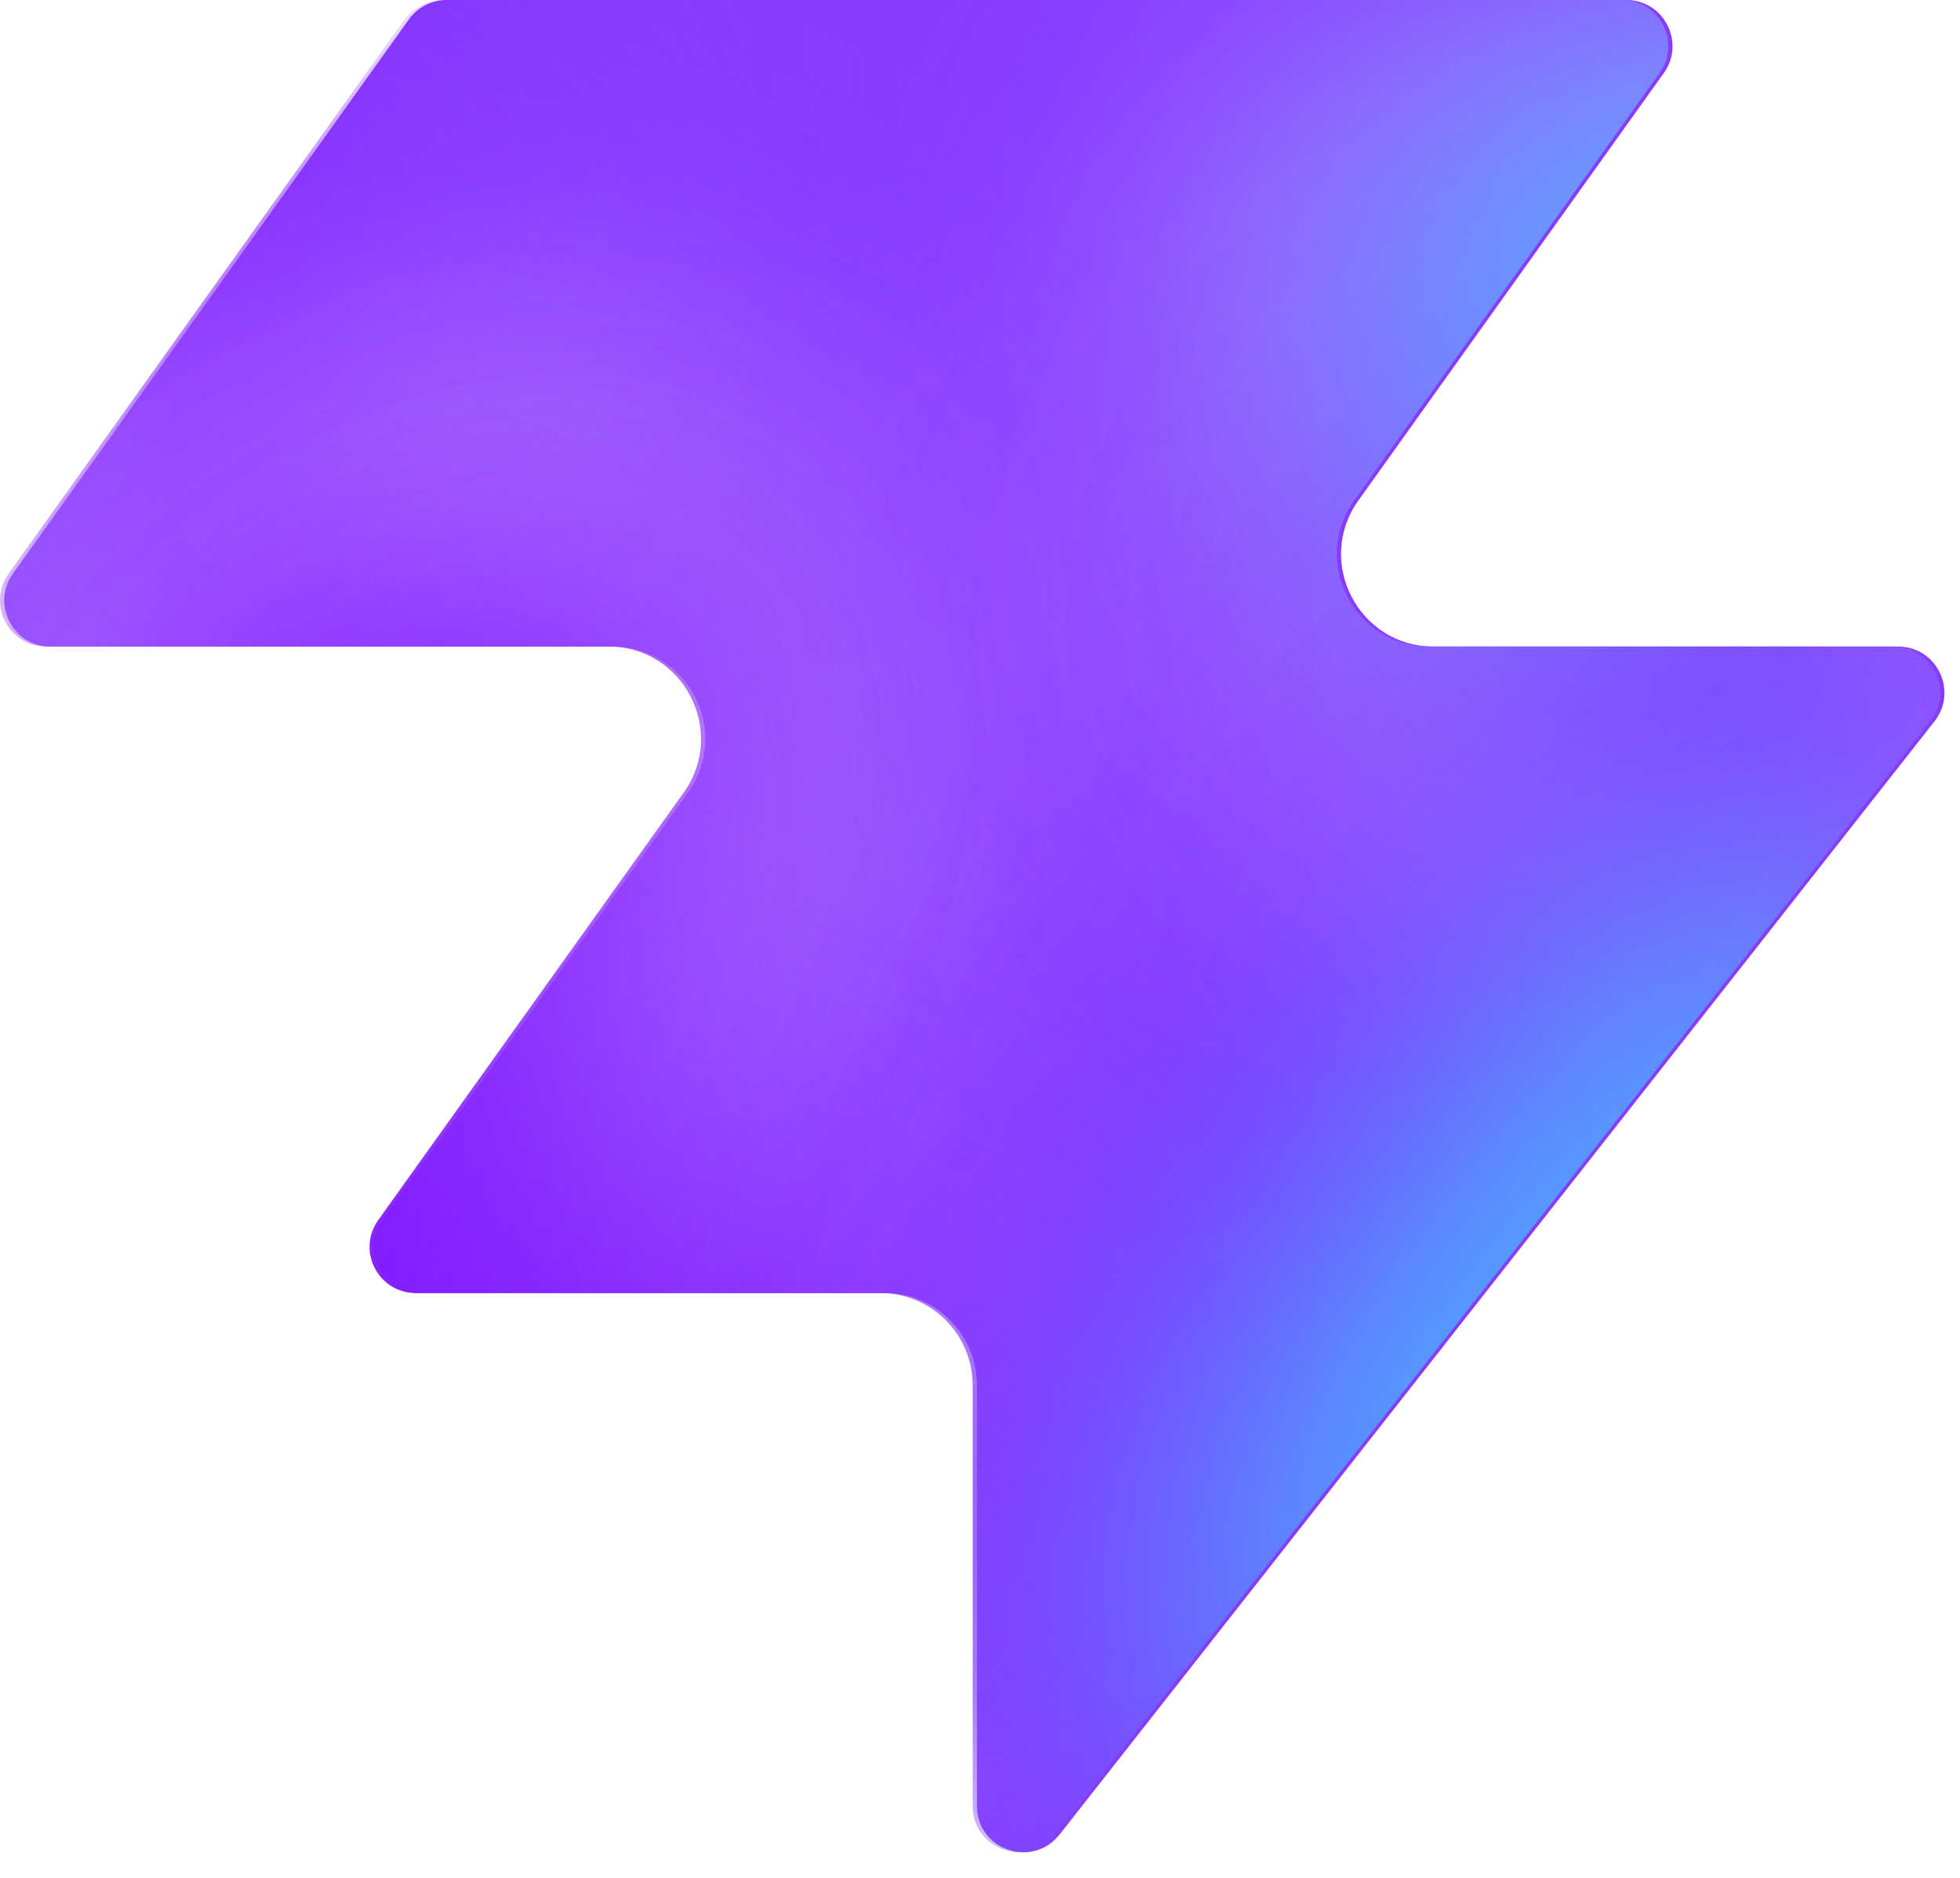
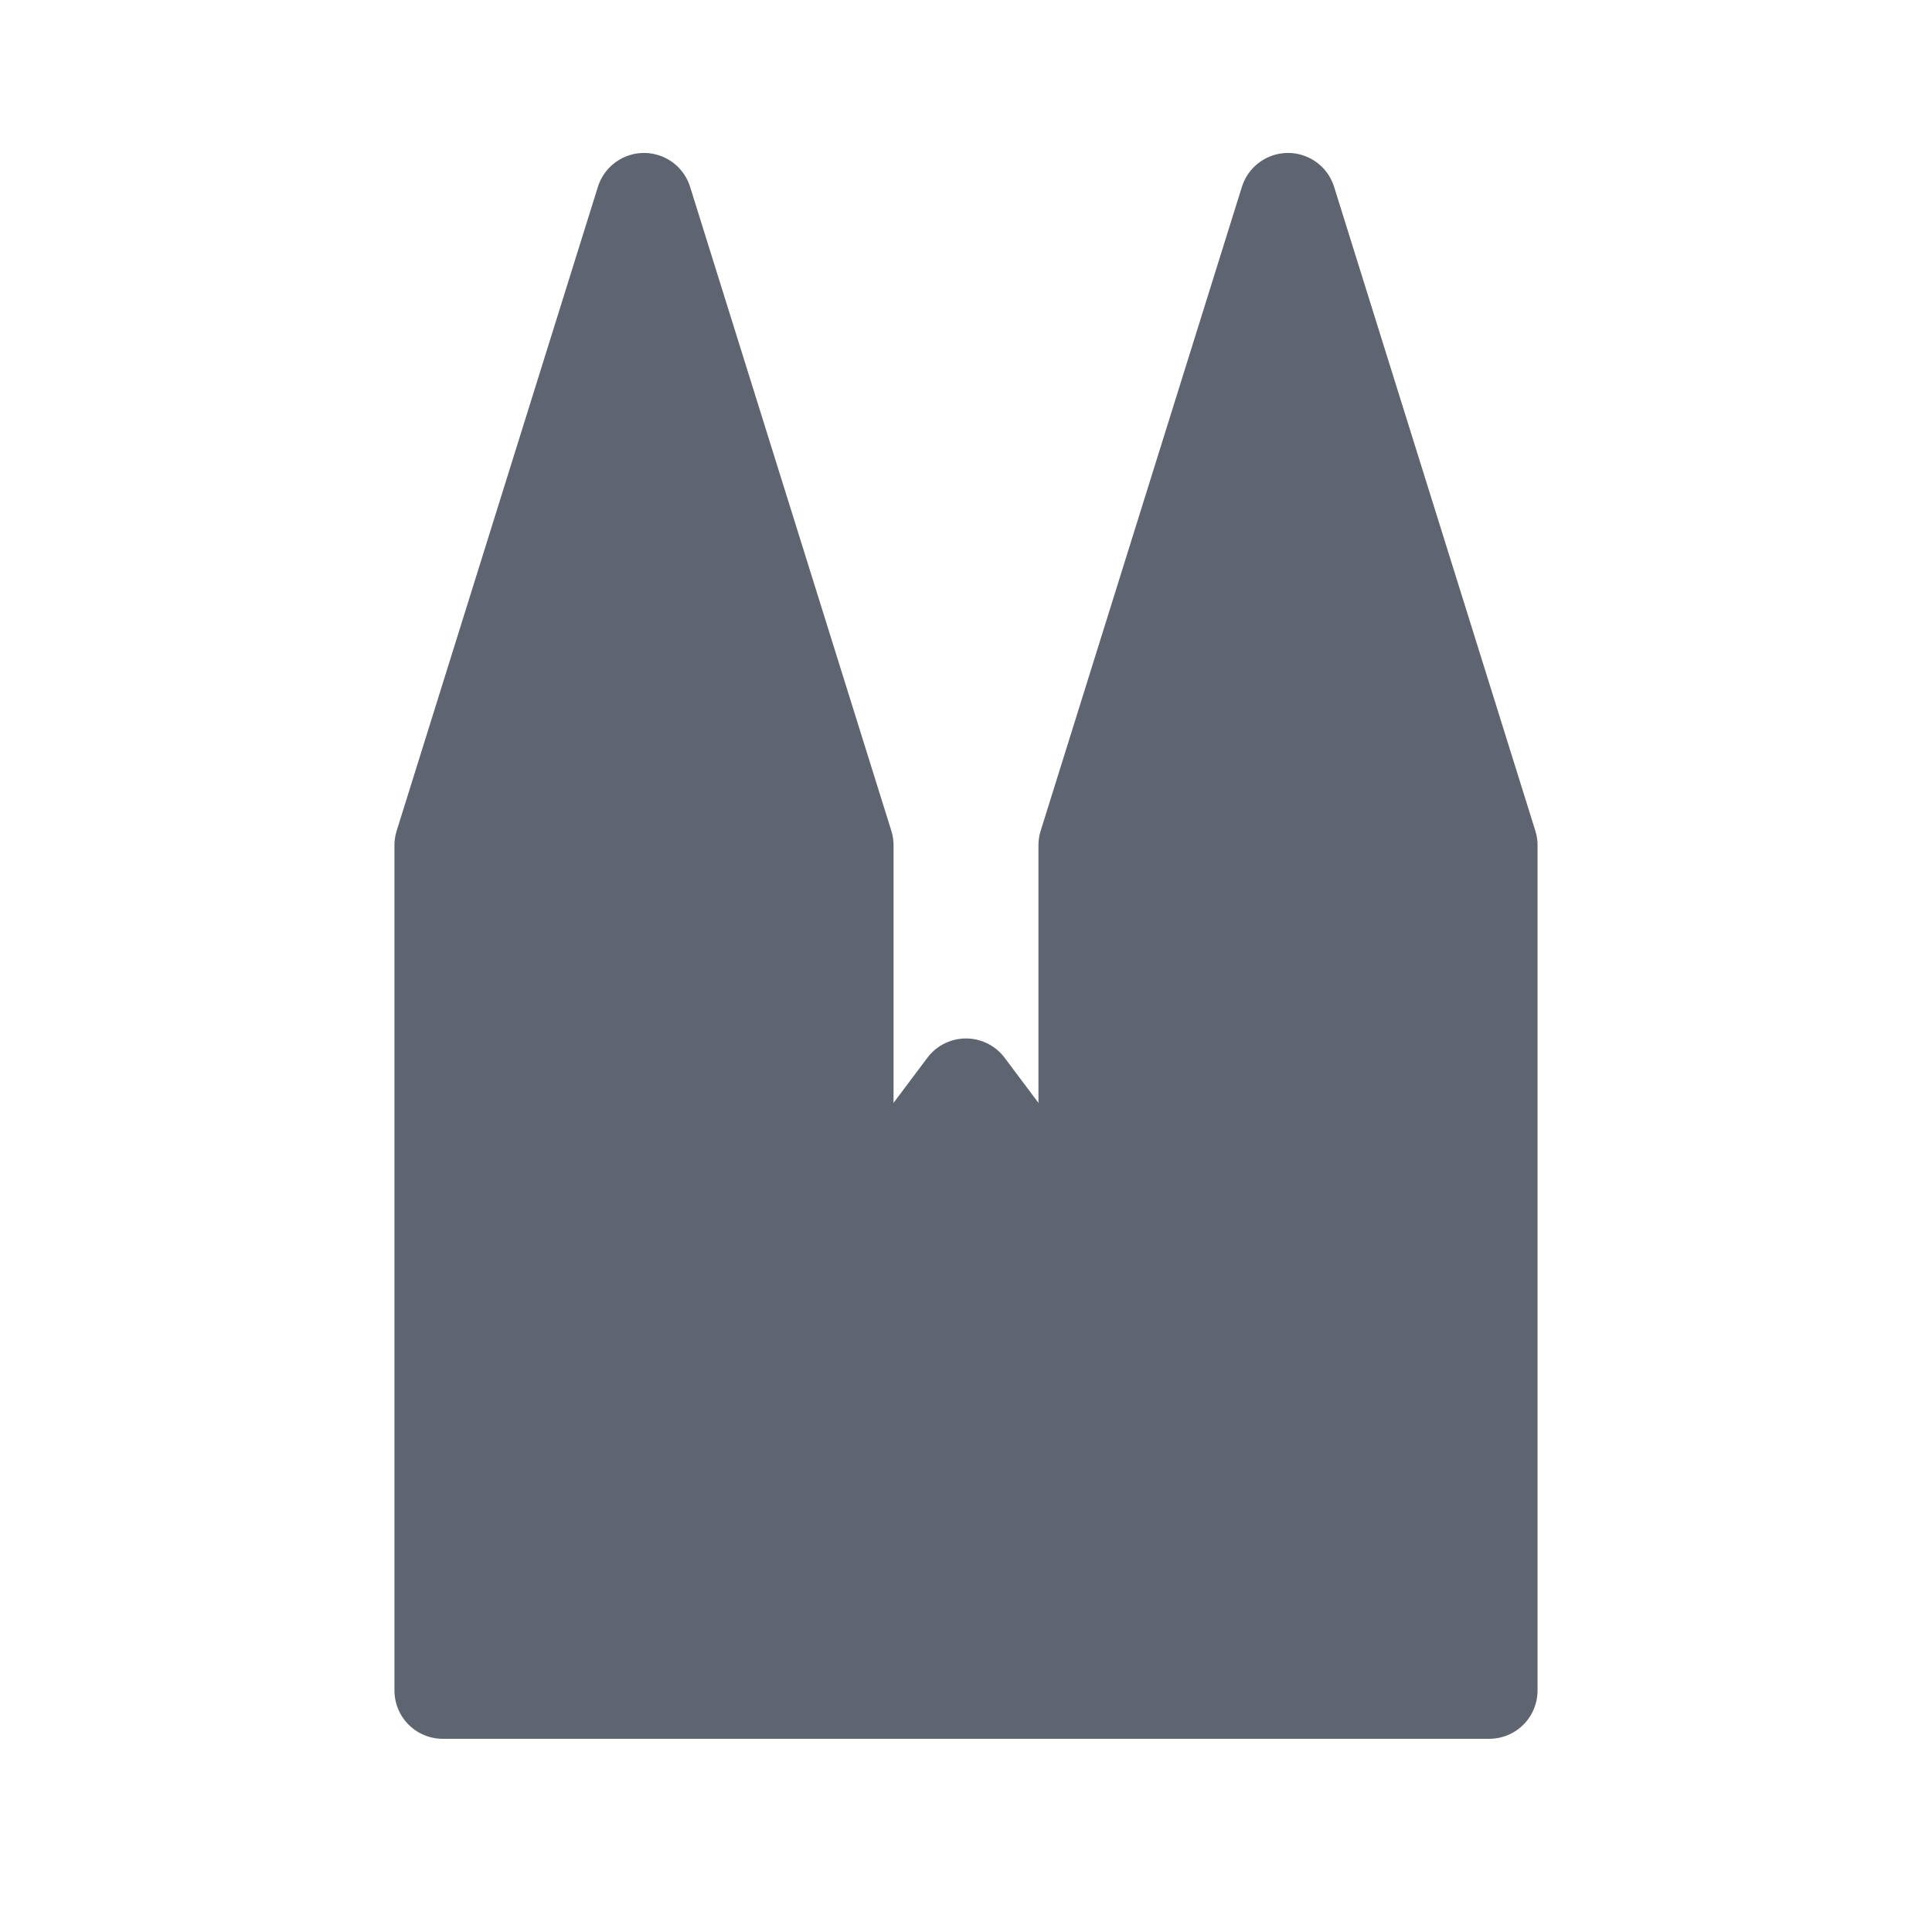
- <svg xmlns="http://www.w3.org/2000/svg" width="48" height="46" fill="none" viewBox="0 0 48 46">
-   <path fill="#863bff" d="M25.946 44.938c-.664.845-2.021.375-2.021-.698V33.937a2.26 2.26 0 0 0-2.262-2.262H10.287c-.92 0-1.456-1.04-.92-1.788l7.48-10.471c1.07-1.497 0-3.578-1.842-3.578H1.237c-.92 0-1.456-1.04-.92-1.788L10.013.474c.214-.297.556-.474.92-.474h28.894c.92 0 1.456 1.04.92 1.788l-7.48 10.471c-1.07 1.498 0 3.579 1.842 3.579h11.377c.943 0 1.473 1.088.89 1.83L25.947 44.94z" style="fill:#863bff;fill:color(display-p3 .525 .23 1);fill-opacity:1" />
-   <mask id="a" width="48" height="46" x="0" y="0" maskUnits="userSpaceOnUse" style="mask-type:alpha">
-     <path fill="#000" d="M25.842 44.938c-.664.844-2.021.375-2.021-.698V33.937a2.26 2.26 0 0 0-2.262-2.262H10.183c-.92 0-1.456-1.04-.92-1.788l7.48-10.471c1.07-1.498 0-3.579-1.842-3.579H1.133c-.92 0-1.456-1.04-.92-1.787L9.91.473c.214-.297.556-.474.92-.474h28.894c.92 0 1.456 1.04.92 1.788l-7.48 10.471c-1.07 1.498 0 3.578 1.842 3.578h11.377c.943 0 1.473 1.088.89 1.832L25.843 44.94z" style="fill:#000;fill-opacity:1" />
-   </mask>
-   <g mask="url(#a)">
-     <g filter="url(#b)">
-       <ellipse cx="5.508" cy="14.704" fill="#ede6ff" rx="5.508" ry="14.704" style="fill:#ede6ff;fill:color(display-p3 .927 .903 1);fill-opacity:1" transform="matrix(.00324 1 1 -.00324 -4.47 31.516)" />
-     </g>
-     <g filter="url(#c)">
-       <ellipse cx="10.399" cy="29.851" fill="#ede6ff" rx="10.399" ry="29.851" style="fill:#ede6ff;fill:color(display-p3 .927 .903 1);fill-opacity:1" transform="matrix(.00324 1 1 -.00324 -39.328 7.883)" />
-     </g>
-     <g filter="url(#d)">
-       <ellipse cx="5.508" cy="30.487" fill="#7e14ff" rx="5.508" ry="30.487" style="fill:#7e14ff;fill:color(display-p3 .492 .077 1);fill-opacity:1" transform="rotate(89.814 -25.913 -14.639)scale(1 -1)" />
-     </g>
-     <g filter="url(#e)">
-       <ellipse cx="5.508" cy="30.599" fill="#7e14ff" rx="5.508" ry="30.599" style="fill:#7e14ff;fill:color(display-p3 .492 .077 1);fill-opacity:1" transform="rotate(89.814 -32.644 -3.334)scale(1 -1)" />
-     </g>
-     <g filter="url(#f)">
-       <ellipse cx="5.508" cy="30.599" fill="#7e14ff" rx="5.508" ry="30.599" style="fill:#7e14ff;fill:color(display-p3 .492 .077 1);fill-opacity:1" transform="matrix(.00324 1 1 -.00324 -34.34 30.47)" />
-     </g>
-     <g filter="url(#g)">
-       <ellipse cx="14.072" cy="22.078" fill="#ede6ff" rx="14.072" ry="22.078" style="fill:#ede6ff;fill:color(display-p3 .927 .903 1);fill-opacity:1" transform="rotate(93.35 24.506 48.493)scale(-1 1)" />
-     </g>
-     <g filter="url(#h)">
-       <ellipse cx="3.47" cy="21.501" fill="#7e14ff" rx="3.47" ry="21.501" style="fill:#7e14ff;fill:color(display-p3 .492 .077 1);fill-opacity:1" transform="rotate(89.009 28.708 47.59)scale(-1 1)" />
-     </g>
-     <g filter="url(#i)">
-       <ellipse cx="3.47" cy="21.501" fill="#7e14ff" rx="3.47" ry="21.501" style="fill:#7e14ff;fill:color(display-p3 .492 .077 1);fill-opacity:1" transform="rotate(89.009 28.708 47.59)scale(-1 1)" />
-     </g>
-     <g filter="url(#j)">
-       <ellipse cx=".387" cy="8.972" fill="#7e14ff" rx="4.407" ry="29.108" style="fill:#7e14ff;fill:color(display-p3 .492 .077 1);fill-opacity:1" transform="rotate(39.51 .387 8.972)" />
-     </g>
-     <g filter="url(#k)">
-       <ellipse cx="47.523" cy="-6.092" fill="#7e14ff" rx="4.407" ry="29.108" style="fill:#7e14ff;fill:color(display-p3 .492 .077 1);fill-opacity:1" transform="rotate(37.892 47.523 -6.092)" />
-     </g>
-     <g filter="url(#l)">
-       <ellipse cx="41.412" cy="6.333" fill="#47bfff" rx="5.971" ry="9.665" style="fill:#47bfff;fill:color(display-p3 .28 .748 1);fill-opacity:1" transform="rotate(37.892 41.412 6.333)" />
-     </g>
-     <g filter="url(#m)">
-       <ellipse cx="-1.879" cy="38.332" fill="#7e14ff" rx="4.407" ry="29.108" style="fill:#7e14ff;fill:color(display-p3 .492 .077 1);fill-opacity:1" transform="rotate(37.892 -1.88 38.332)" />
-     </g>
-     <g filter="url(#n)">
-       <ellipse cx="-1.879" cy="38.332" fill="#7e14ff" rx="4.407" ry="29.108" style="fill:#7e14ff;fill:color(display-p3 .492 .077 1);fill-opacity:1" transform="rotate(37.892 -1.88 38.332)" />
-     </g>
-     <g filter="url(#o)">
-       <ellipse cx="35.651" cy="29.907" fill="#7e14ff" rx="4.407" ry="29.108" style="fill:#7e14ff;fill:color(display-p3 .492 .077 1);fill-opacity:1" transform="rotate(37.892 35.651 29.907)" />
-     </g>
-     <g filter="url(#p)">
-       <ellipse cx="38.418" cy="32.4" fill="#47bfff" rx="5.971" ry="15.297" style="fill:#47bfff;fill:color(display-p3 .28 .748 1);fill-opacity:1" transform="rotate(37.892 38.418 32.4)" />
-     </g>
+ <svg xmlns="http://www.w3.org/2000/svg" viewBox="0 0 24 24">
+   <g fill="#5f6570" stroke="#5f6570" stroke-width="1.2" stroke-linejoin="round">
+     <path d="M5.5 21V10.5L8 2.5l2.5 8V21z" />
+     <path d="M10.5 21v-5.5l1.5-2 1.5 2V21z" />
+     <path d="M13.5 21V10.5l2.5-8 2.5 8V21z" />
  </g>
-   <defs>
-     <filter id="b" width="60.045" height="41.654" x="-19.77" y="16.149" color-interpolation-filters="sRGB" filterUnits="userSpaceOnUse">
-       <feFlood flood-opacity="0" result="BackgroundImageFix" />
-       <feBlend in="SourceGraphic" in2="BackgroundImageFix" result="shape" />
-       <feGaussianBlur result="effect1_foregroundBlur_2002_17158" stdDeviation="7.659" />
-     </filter>
-     <filter id="c" width="90.34" height="51.437" x="-54.613" y="-7.533" color-interpolation-filters="sRGB" filterUnits="userSpaceOnUse">
-       <feFlood flood-opacity="0" result="BackgroundImageFix" />
-       <feBlend in="SourceGraphic" in2="BackgroundImageFix" result="shape" />
-       <feGaussianBlur result="effect1_foregroundBlur_2002_17158" stdDeviation="7.659" />
-     </filter>
-     <filter id="d" width="79.355" height="29.4" x="-49.64" y="2.03" color-interpolation-filters="sRGB" filterUnits="userSpaceOnUse">
-       <feFlood flood-opacity="0" result="BackgroundImageFix" />
-       <feBlend in="SourceGraphic" in2="BackgroundImageFix" result="shape" />
-       <feGaussianBlur result="effect1_foregroundBlur_2002_17158" stdDeviation="4.596" />
-     </filter>
-     <filter id="e" width="79.579" height="29.4" x="-45.045" y="20.029" color-interpolation-filters="sRGB" filterUnits="userSpaceOnUse">
-       <feFlood flood-opacity="0" result="BackgroundImageFix" />
-       <feBlend in="SourceGraphic" in2="BackgroundImageFix" result="shape" />
-       <feGaussianBlur result="effect1_foregroundBlur_2002_17158" stdDeviation="4.596" />
-     </filter>
-     <filter id="f" width="79.579" height="29.4" x="-43.513" y="21.178" color-interpolation-filters="sRGB" filterUnits="userSpaceOnUse">
-       <feFlood flood-opacity="0" result="BackgroundImageFix" />
-       <feBlend in="SourceGraphic" in2="BackgroundImageFix" result="shape" />
-       <feGaussianBlur result="effect1_foregroundBlur_2002_17158" stdDeviation="4.596" />
-     </filter>
-     <filter id="g" width="74.749" height="58.852" x="15.756" y="-17.901" color-interpolation-filters="sRGB" filterUnits="userSpaceOnUse">
-       <feFlood flood-opacity="0" result="BackgroundImageFix" />
-       <feBlend in="SourceGraphic" in2="BackgroundImageFix" result="shape" />
-       <feGaussianBlur result="effect1_foregroundBlur_2002_17158" stdDeviation="7.659" />
-     </filter>
-     <filter id="h" width="61.377" height="25.362" x="23.548" y="2.284" color-interpolation-filters="sRGB" filterUnits="userSpaceOnUse">
-       <feFlood flood-opacity="0" result="BackgroundImageFix" />
-       <feBlend in="SourceGraphic" in2="BackgroundImageFix" result="shape" />
-       <feGaussianBlur result="effect1_foregroundBlur_2002_17158" stdDeviation="4.596" />
-     </filter>
-     <filter id="i" width="61.377" height="25.362" x="23.548" y="2.284" color-interpolation-filters="sRGB" filterUnits="userSpaceOnUse">
-       <feFlood flood-opacity="0" result="BackgroundImageFix" />
-       <feBlend in="SourceGraphic" in2="BackgroundImageFix" result="shape" />
-       <feGaussianBlur result="effect1_foregroundBlur_2002_17158" stdDeviation="4.596" />
-     </filter>
-     <filter id="j" width="56.045" height="63.649" x="-27.636" y="-22.853" color-interpolation-filters="sRGB" filterUnits="userSpaceOnUse">
-       <feFlood flood-opacity="0" result="BackgroundImageFix" />
-       <feBlend in="SourceGraphic" in2="BackgroundImageFix" result="shape" />
-       <feGaussianBlur result="effect1_foregroundBlur_2002_17158" stdDeviation="4.596" />
-     </filter>
-     <filter id="k" width="54.814" height="64.646" x="20.116" y="-38.415" color-interpolation-filters="sRGB" filterUnits="userSpaceOnUse">
-       <feFlood flood-opacity="0" result="BackgroundImageFix" />
-       <feBlend in="SourceGraphic" in2="BackgroundImageFix" result="shape" />
-       <feGaussianBlur result="effect1_foregroundBlur_2002_17158" stdDeviation="4.596" />
-     </filter>
-     <filter id="l" width="33.541" height="35.313" x="24.641" y="-11.323" color-interpolation-filters="sRGB" filterUnits="userSpaceOnUse">
-       <feFlood flood-opacity="0" result="BackgroundImageFix" />
-       <feBlend in="SourceGraphic" in2="BackgroundImageFix" result="shape" />
-       <feGaussianBlur result="effect1_foregroundBlur_2002_17158" stdDeviation="4.596" />
-     </filter>
-     <filter id="m" width="54.814" height="64.646" x="-29.286" y="6.009" color-interpolation-filters="sRGB" filterUnits="userSpaceOnUse">
-       <feFlood flood-opacity="0" result="BackgroundImageFix" />
-       <feBlend in="SourceGraphic" in2="BackgroundImageFix" result="shape" />
-       <feGaussianBlur result="effect1_foregroundBlur_2002_17158" stdDeviation="4.596" />
-     </filter>
-     <filter id="n" width="54.814" height="64.646" x="-29.286" y="6.009" color-interpolation-filters="sRGB" filterUnits="userSpaceOnUse">
-       <feFlood flood-opacity="0" result="BackgroundImageFix" />
-       <feBlend in="SourceGraphic" in2="BackgroundImageFix" result="shape" />
-       <feGaussianBlur result="effect1_foregroundBlur_2002_17158" stdDeviation="4.596" />
-     </filter>
-     <filter id="o" width="54.814" height="64.646" x="8.244" y="-2.416" color-interpolation-filters="sRGB" filterUnits="userSpaceOnUse">
-       <feFlood flood-opacity="0" result="BackgroundImageFix" />
-       <feBlend in="SourceGraphic" in2="BackgroundImageFix" result="shape" />
-       <feGaussianBlur result="effect1_foregroundBlur_2002_17158" stdDeviation="4.596" />
-     </filter>
-     <filter id="p" width="39.409" height="43.623" x="18.713" y="10.588" color-interpolation-filters="sRGB" filterUnits="userSpaceOnUse">
-       <feFlood flood-opacity="0" result="BackgroundImageFix" />
-       <feBlend in="SourceGraphic" in2="BackgroundImageFix" result="shape" />
-       <feGaussianBlur result="effect1_foregroundBlur_2002_17158" stdDeviation="4.596" />
-     </filter>
-   </defs>
</svg>
